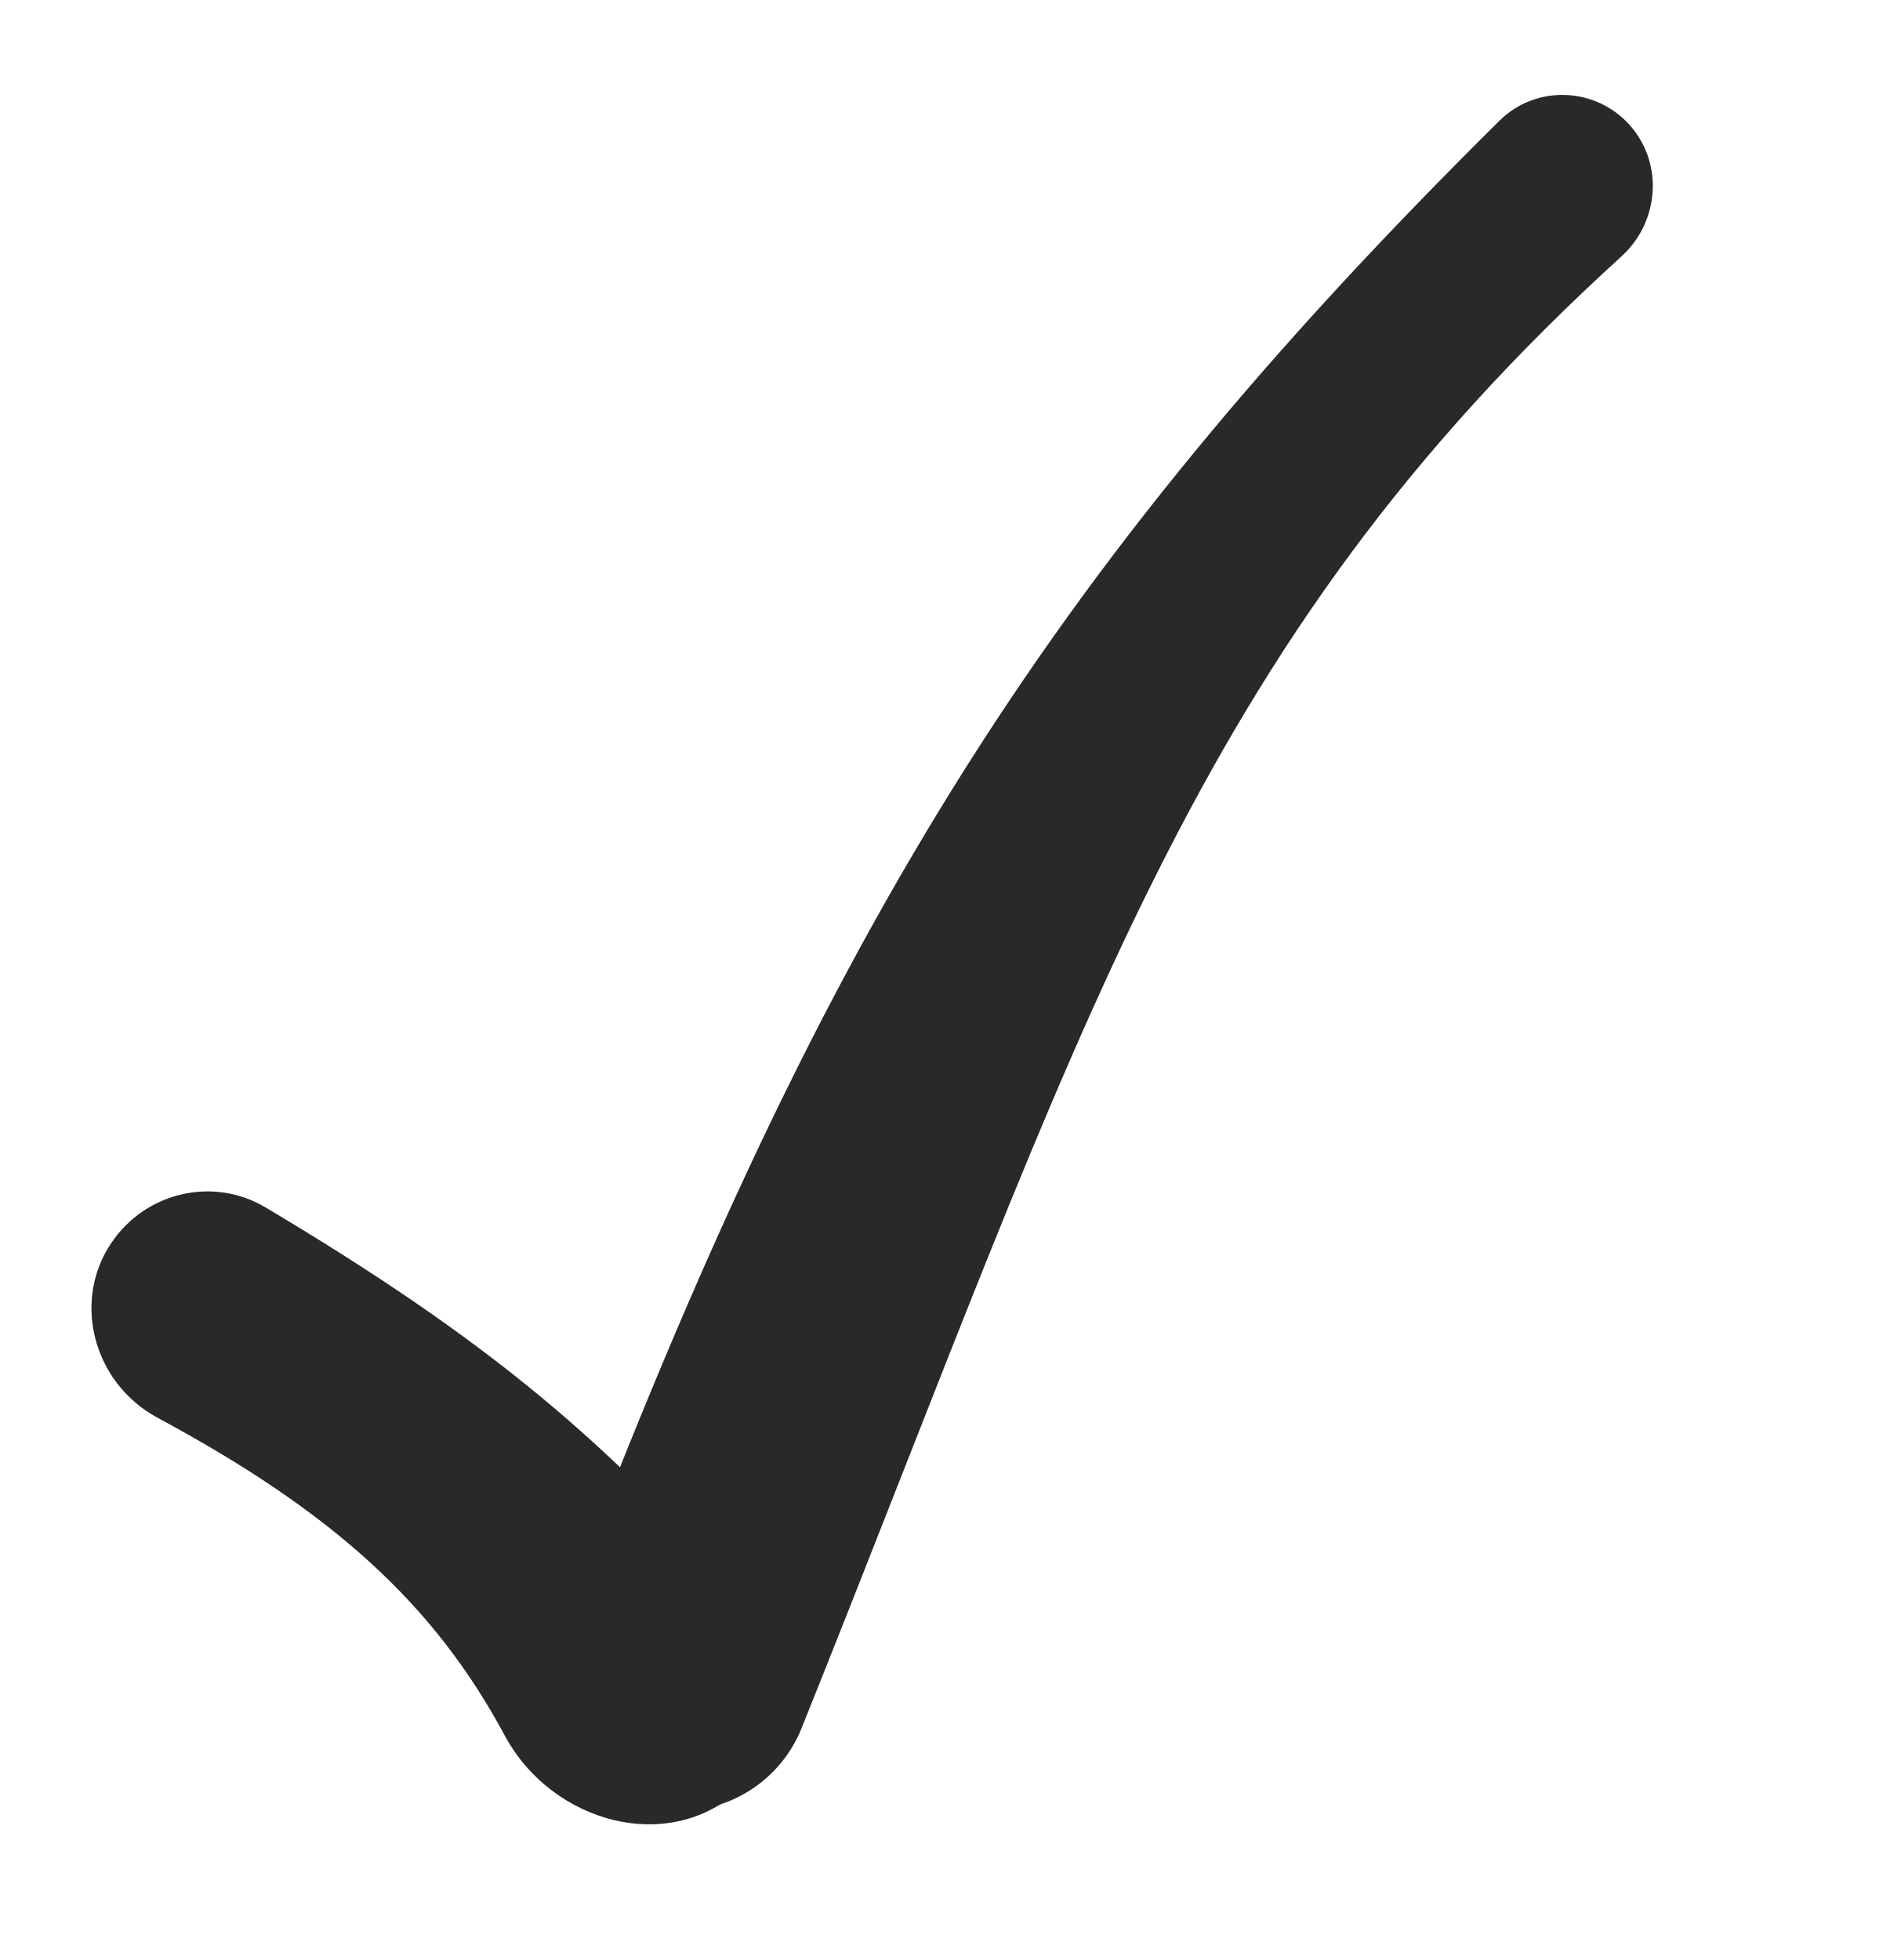
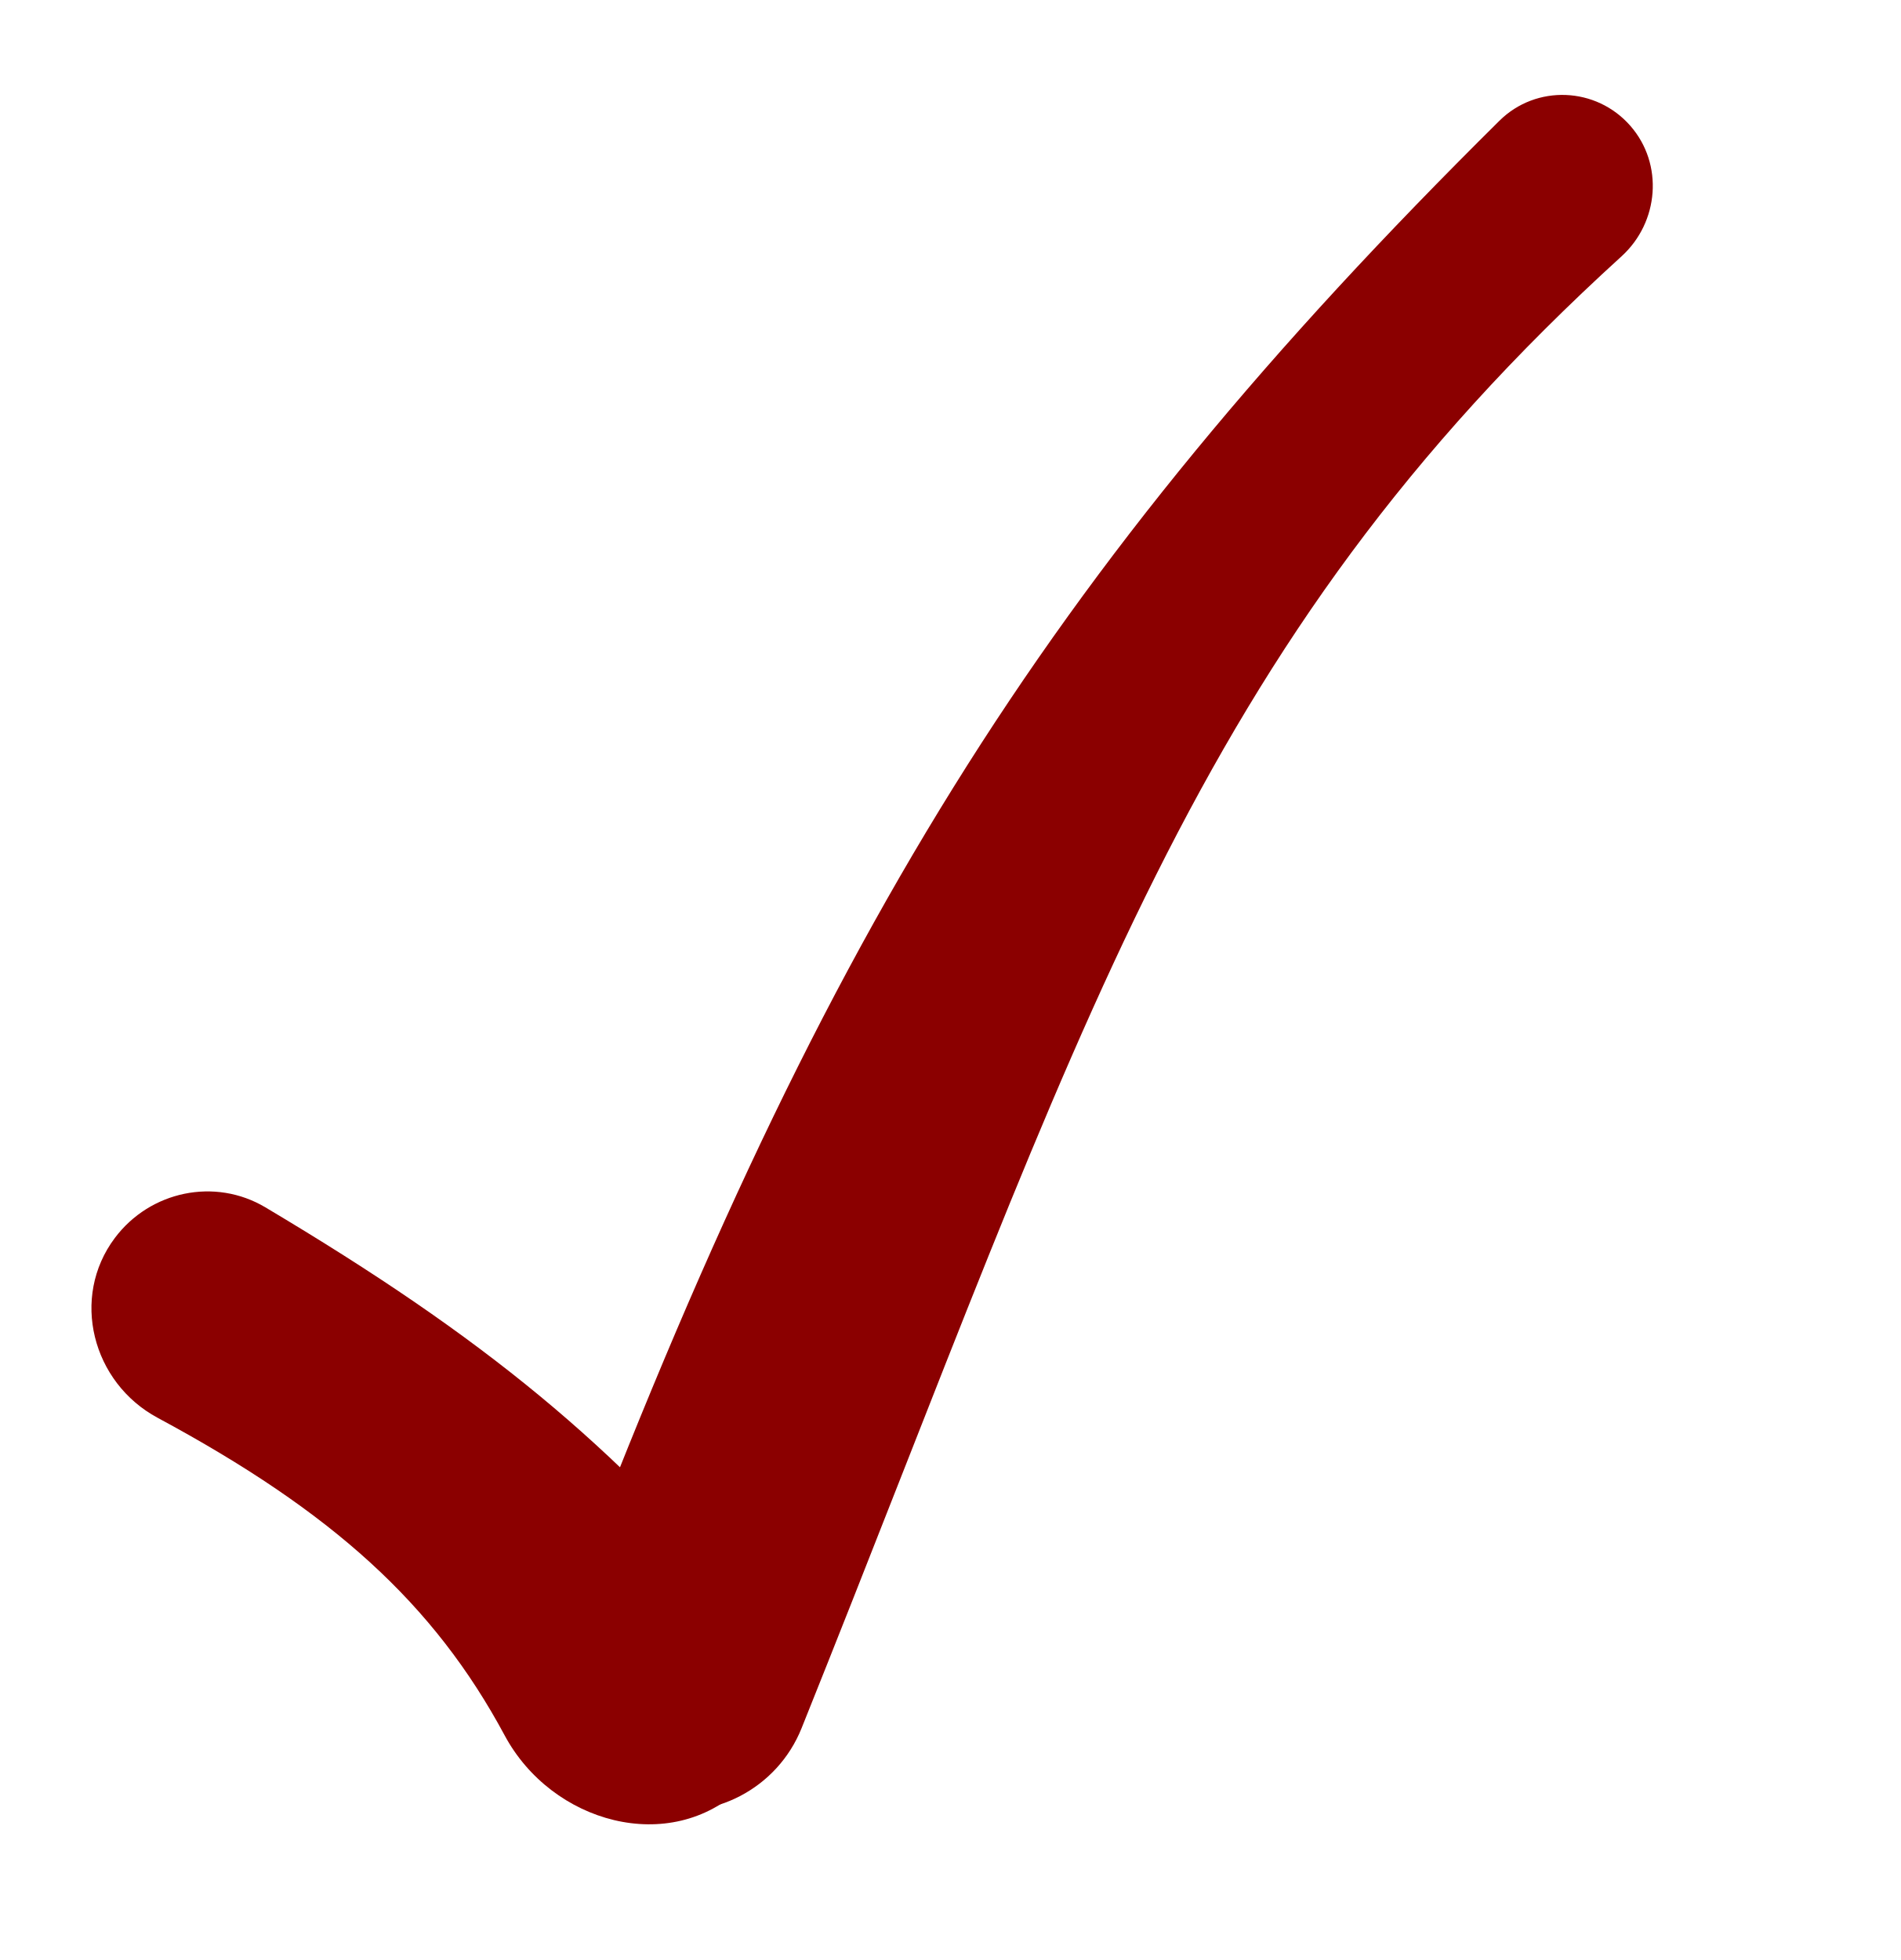
<svg xmlns="http://www.w3.org/2000/svg" width="32" height="33" viewBox="0 0 32 33" fill="none">
-   <path d="M1.934 20.843C2.528 20.052 3.62 19.822 4.469 20.328C8.171 22.531 10.34 24.321 12.693 27.128C13.43 28.007 13.324 29.304 12.493 30.096V30.096C11.28 31.251 9.291 30.695 8.498 29.219C7.305 26.998 5.596 25.454 2.654 23.871C1.551 23.278 1.182 21.845 1.934 20.843V20.843Z" fill="#292929" />
-   <path d="M10.945 30.438C9.634 30.143 8.879 28.762 9.353 27.505C13.758 15.815 17.523 9.683 25.247 2.034C25.867 1.419 26.879 1.461 27.454 2.12V2.12C28.015 2.763 27.936 3.74 27.305 4.315C20.049 10.914 18.265 17.224 13.497 29.098C13.091 30.109 12.008 30.677 10.945 30.438V30.438Z" fill="#292929" />
+   <path d="M1.934 20.843C2.528 20.052 3.62 19.822 4.469 20.328C8.171 22.531 10.34 24.321 12.693 27.128C13.43 28.007 13.324 29.304 12.493 30.096V30.096C11.28 31.251 9.291 30.695 8.498 29.219C7.305 26.998 5.596 25.454 2.654 23.871C1.551 23.278 1.182 21.845 1.934 20.843V20.843Z" fill="#8B0000" />
+   <path d="M10.945 30.438C9.634 30.143 8.879 28.762 9.353 27.505C13.758 15.815 17.523 9.683 25.247 2.034C25.867 1.419 26.879 1.461 27.454 2.12V2.12C28.015 2.763 27.936 3.74 27.305 4.315C20.049 10.914 18.265 17.224 13.497 29.098C13.091 30.109 12.008 30.677 10.945 30.438V30.438Z" fill="#8B0000" />
</svg>
